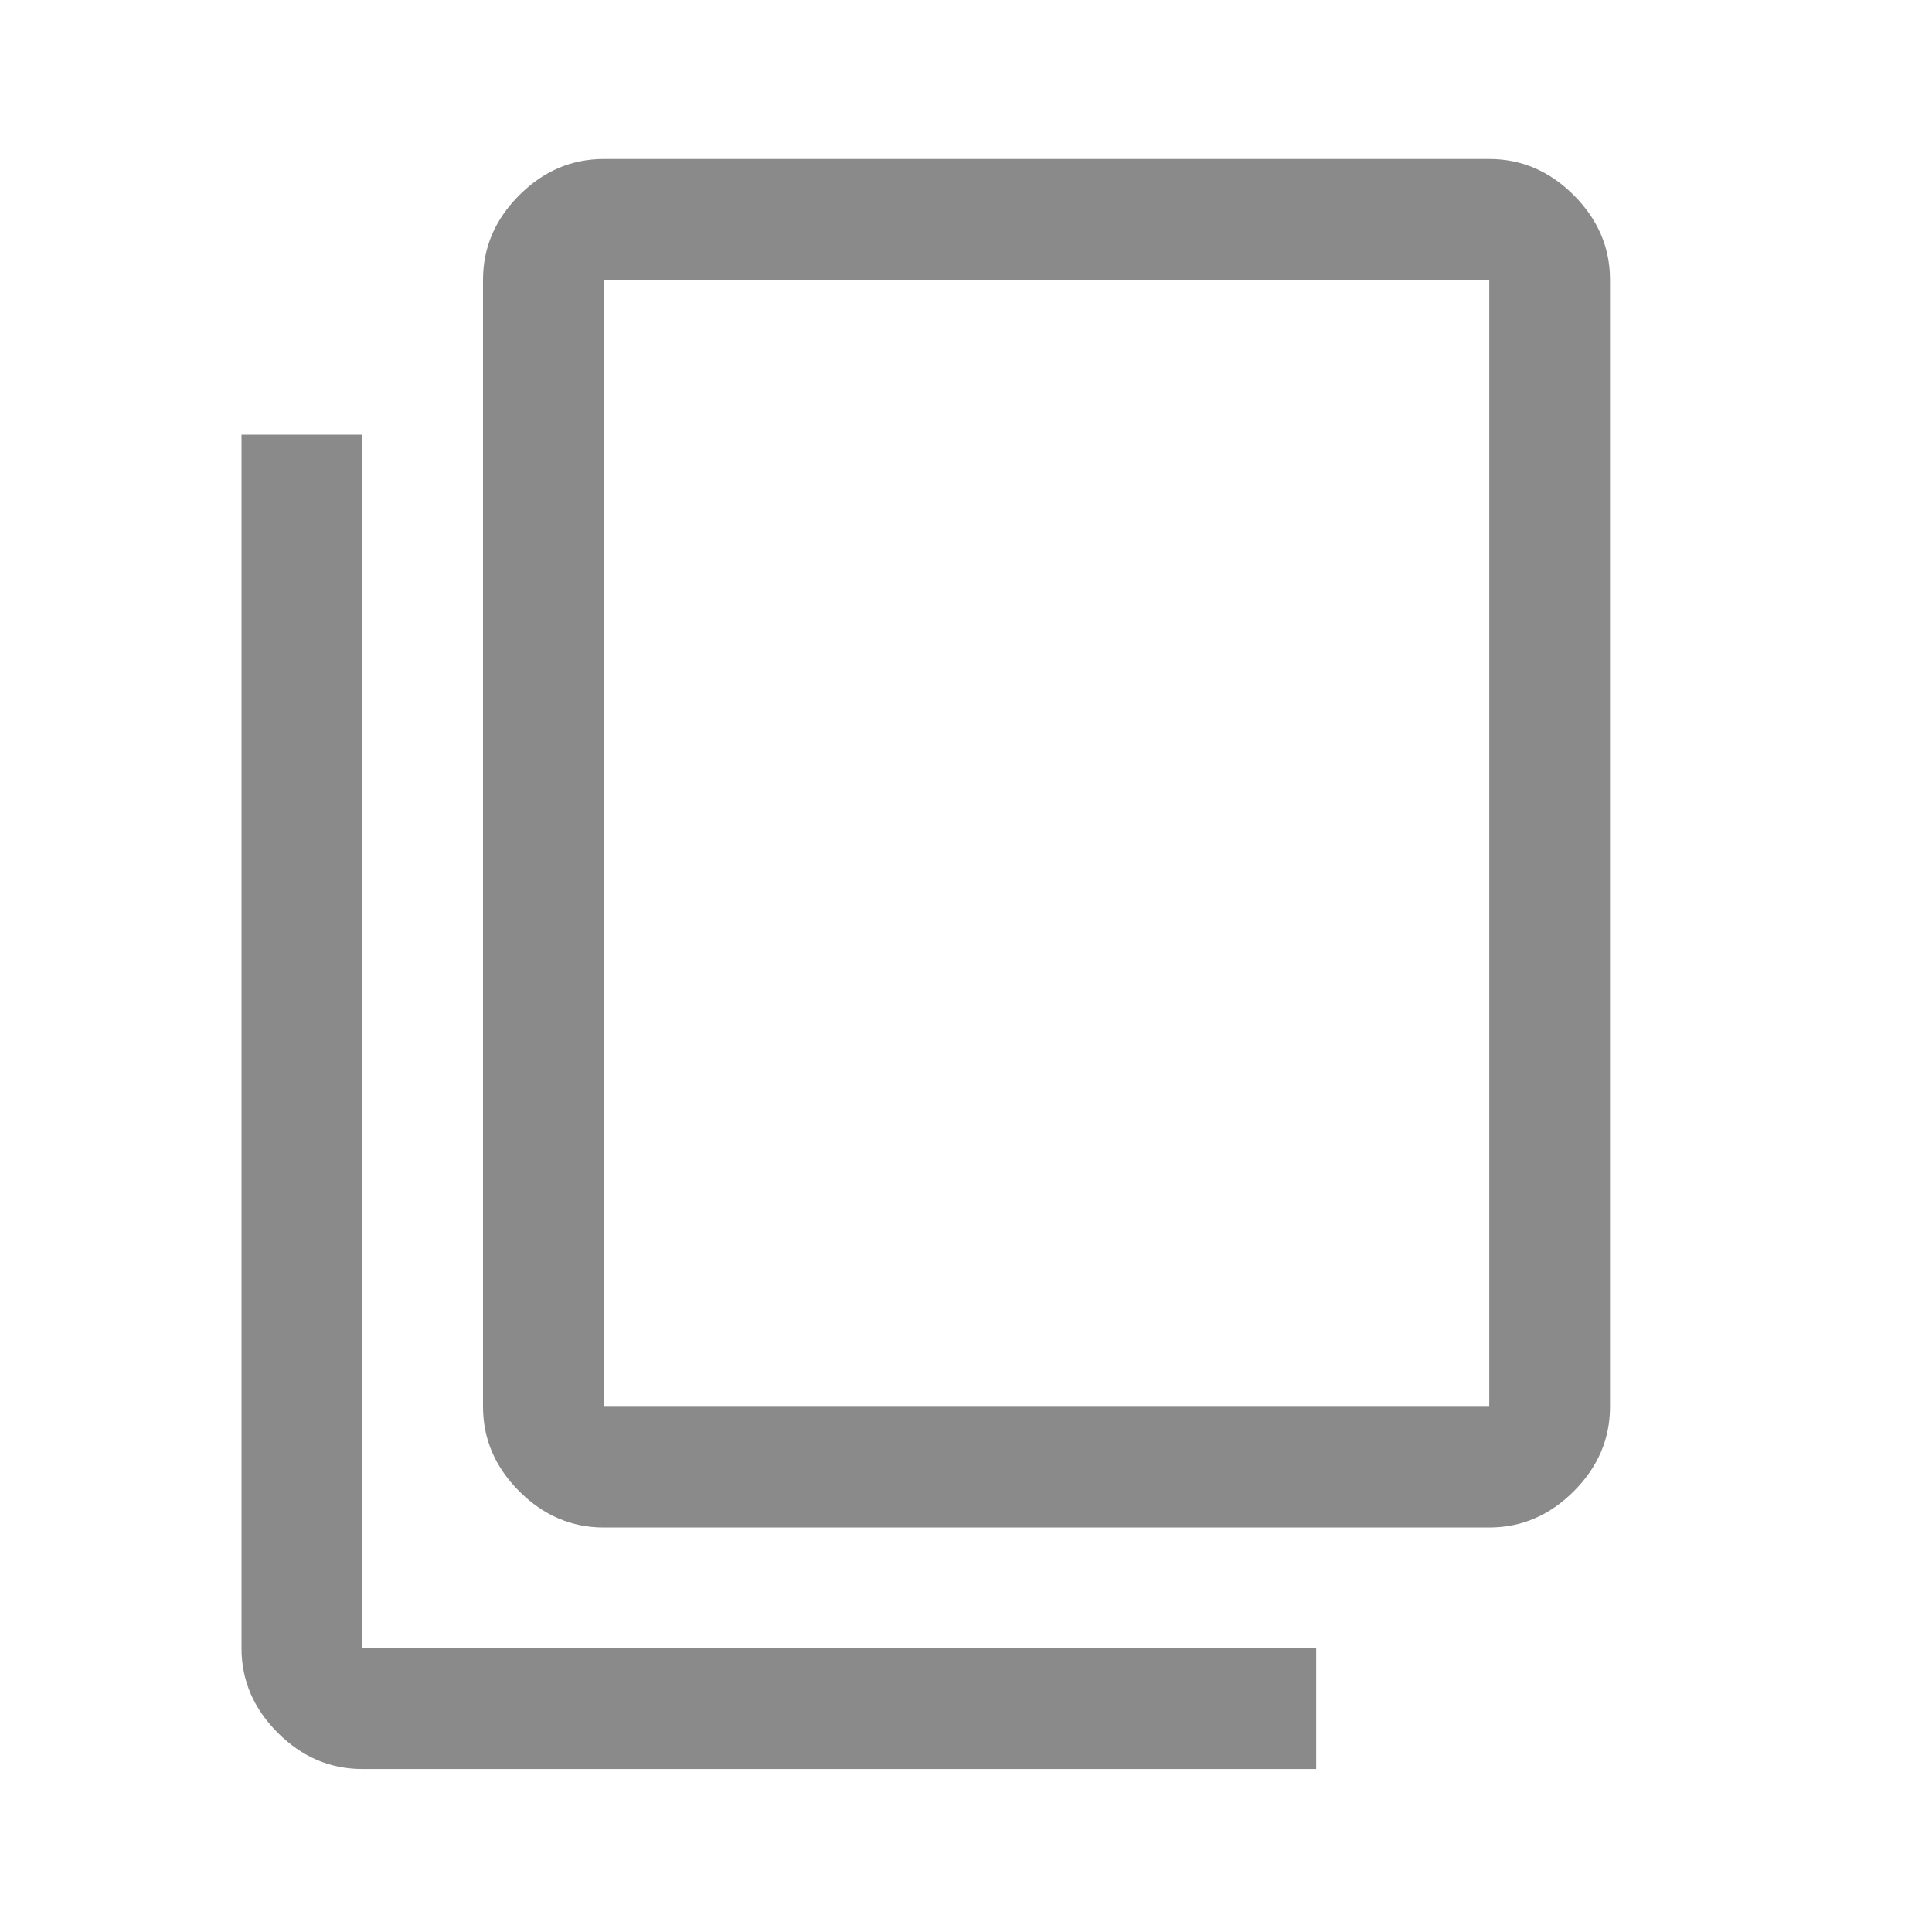
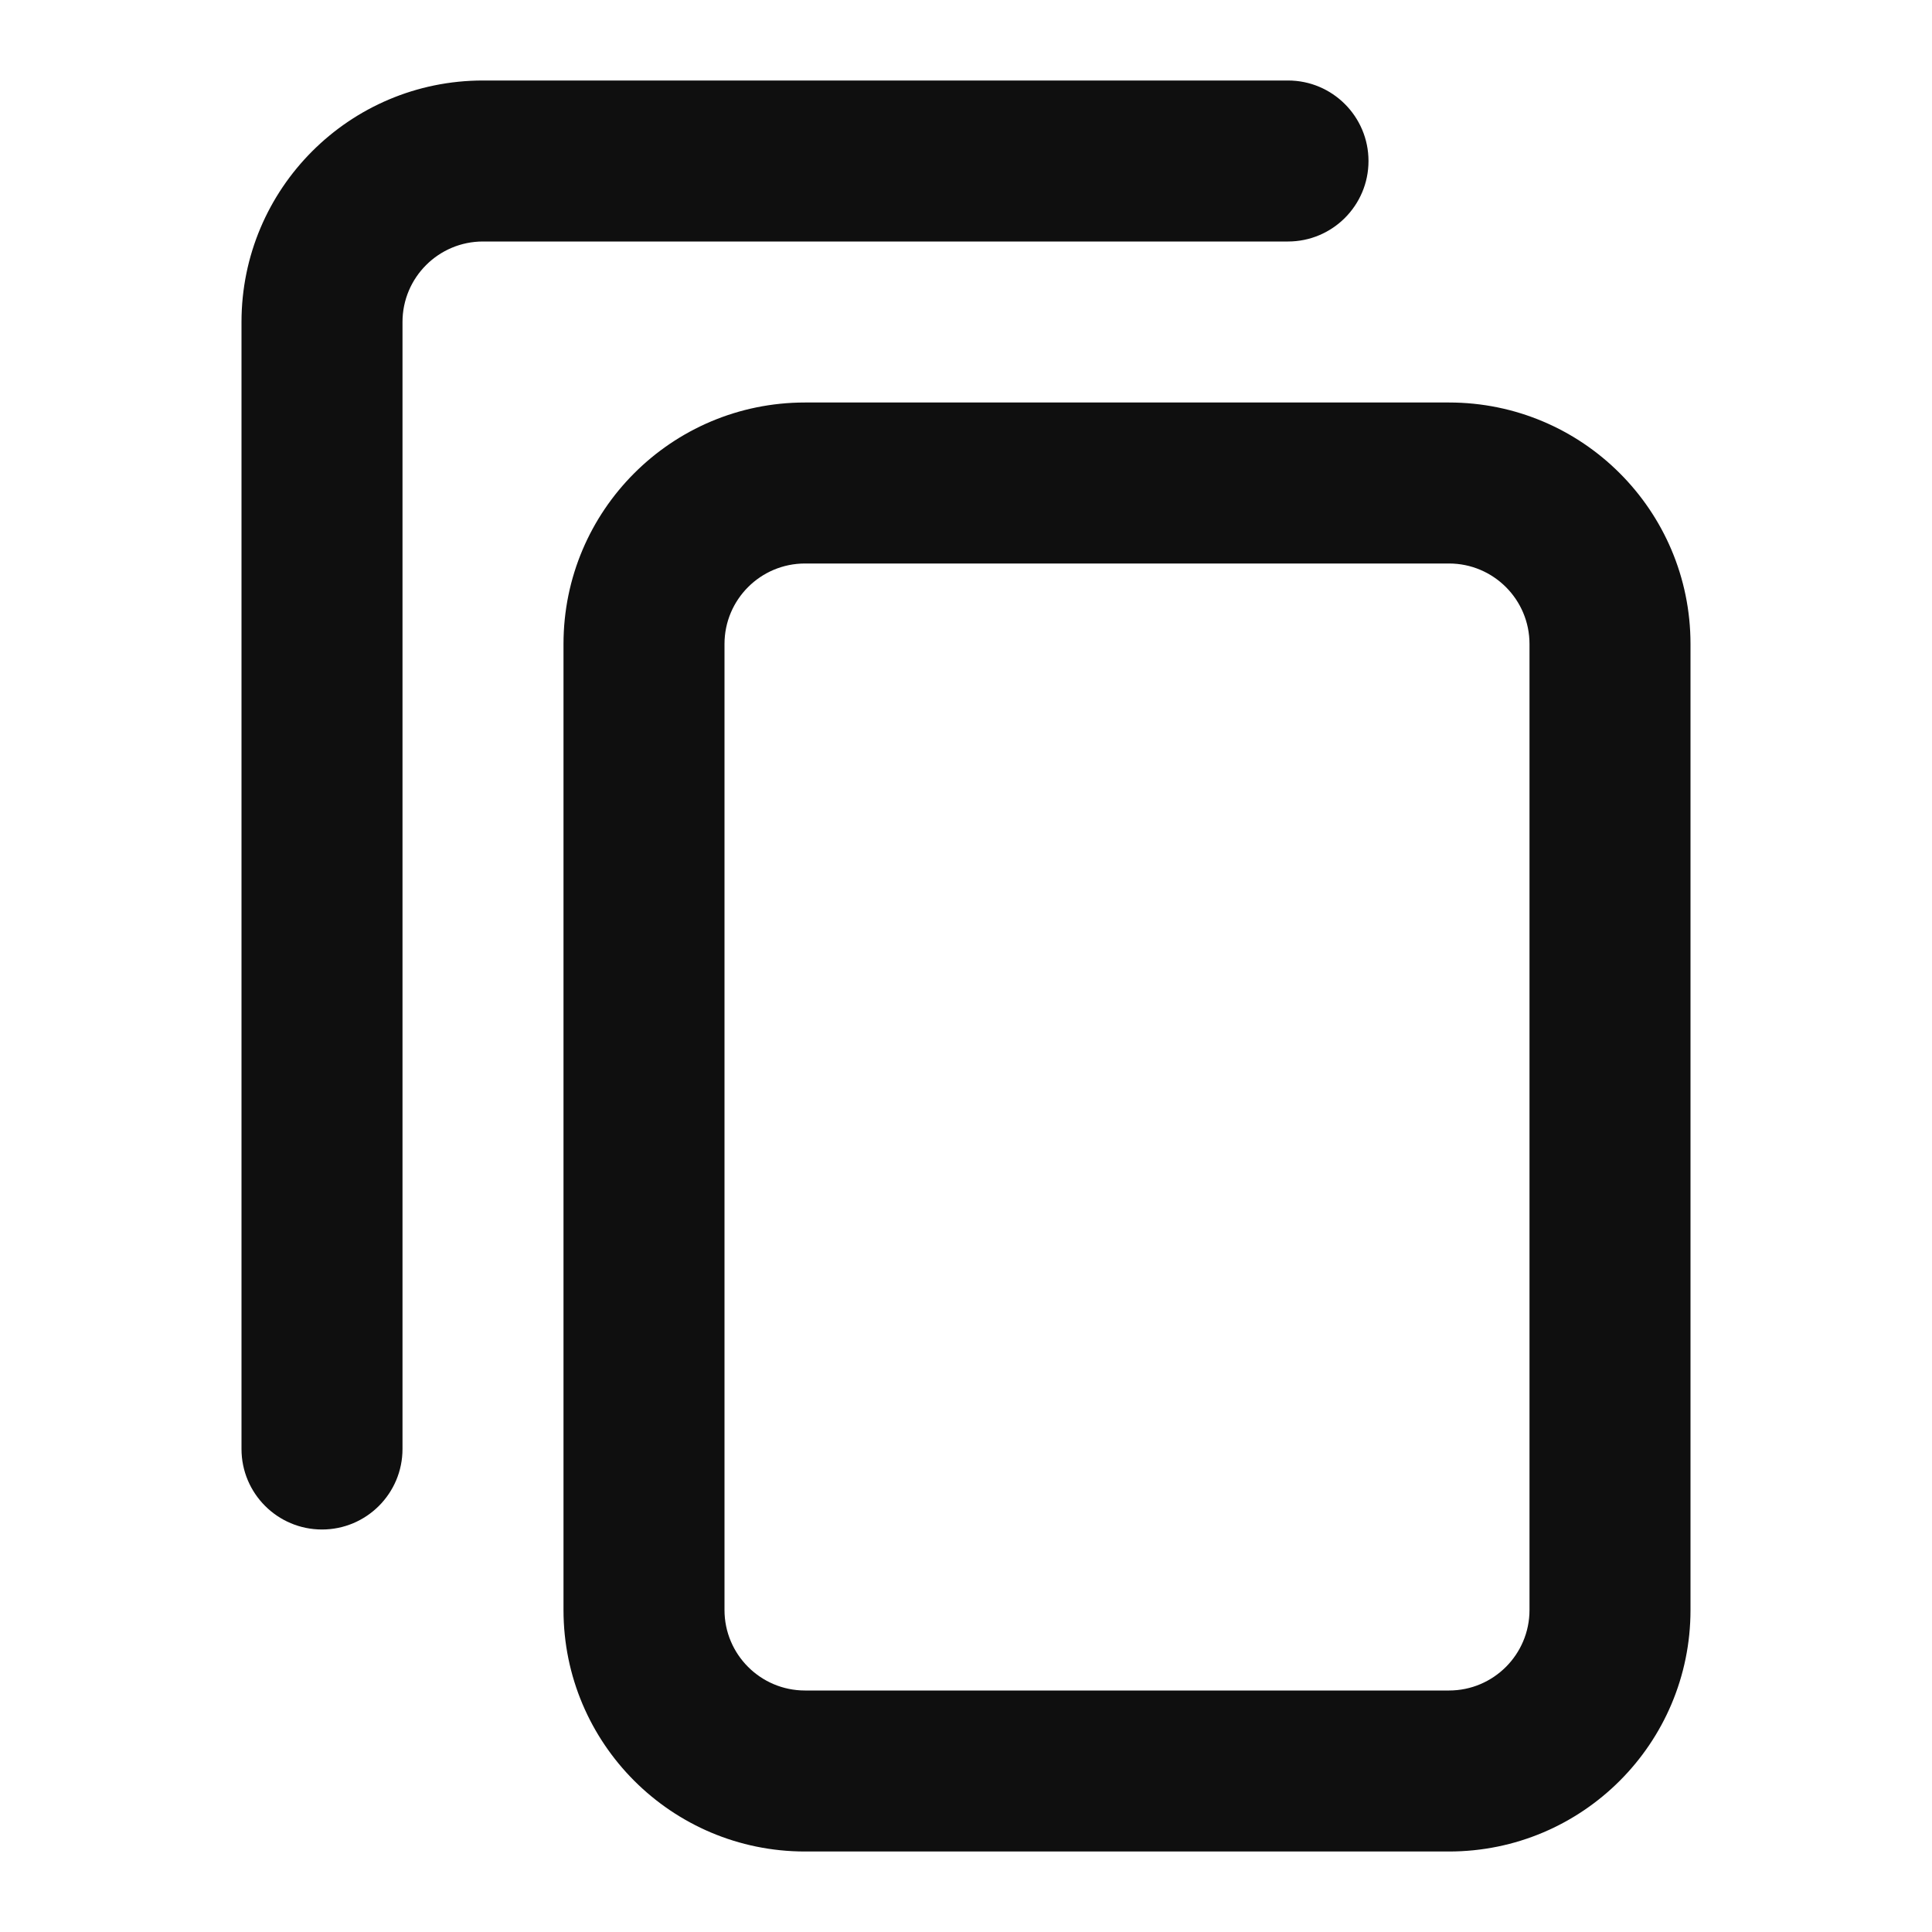
- <svg xmlns="http://www.w3.org/2000/svg" height="48" width="48">
-   <path fill="#8A8A8A" d="M9 43.95q-1.2 0-2.1-.9-.9-.9-.9-2.1V10.8h3v30.15h23.7v3Zm6-6q-1.2 0-2.1-.9-.9-.9-.9-2.1v-28q0-1.2.9-2.1.9-.9 2.1-.9h22q1.2 0 2.1.9.9.9.9 2.1v28q0 1.2-.9 2.1-.9.9-2.1.9Zm0-3h22v-28H15v28Zm0 0v-28 28Z" />
+ <svg xmlns="http://www.w3.org/2000/svg" width="800px" height="800px" viewBox="0 0 24 24" fill="none">
+   <path fill-rule="evenodd" clip-rule="evenodd" d="M21 8C21 6.343 19.657 5 18 5H10C8.343 5 7 6.343 7 8V20C7 21.657 8.343 23 10 23H18C19.657 23 21 21.657 21 20V8ZM19 8C19 7.448 18.552 7 18 7H10C9.448 7 9 7.448 9 8V20C9 20.552 9.448 21 10 21H18C18.552 21 19 20.552 19 20V8Z" fill="#0F0F0F" />
+   <path d="M6 3H16C16.552 3 17 2.552 17 2C17 1.448 16.552 1 16 1H6C4.343 1 3 2.343 3 4V18C3 18.552 3.448 19 4 19C4.552 19 5 18.552 5 18V4C5 3.448 5.448 3 6 3Z" fill="#0F0F0F" />
</svg>
